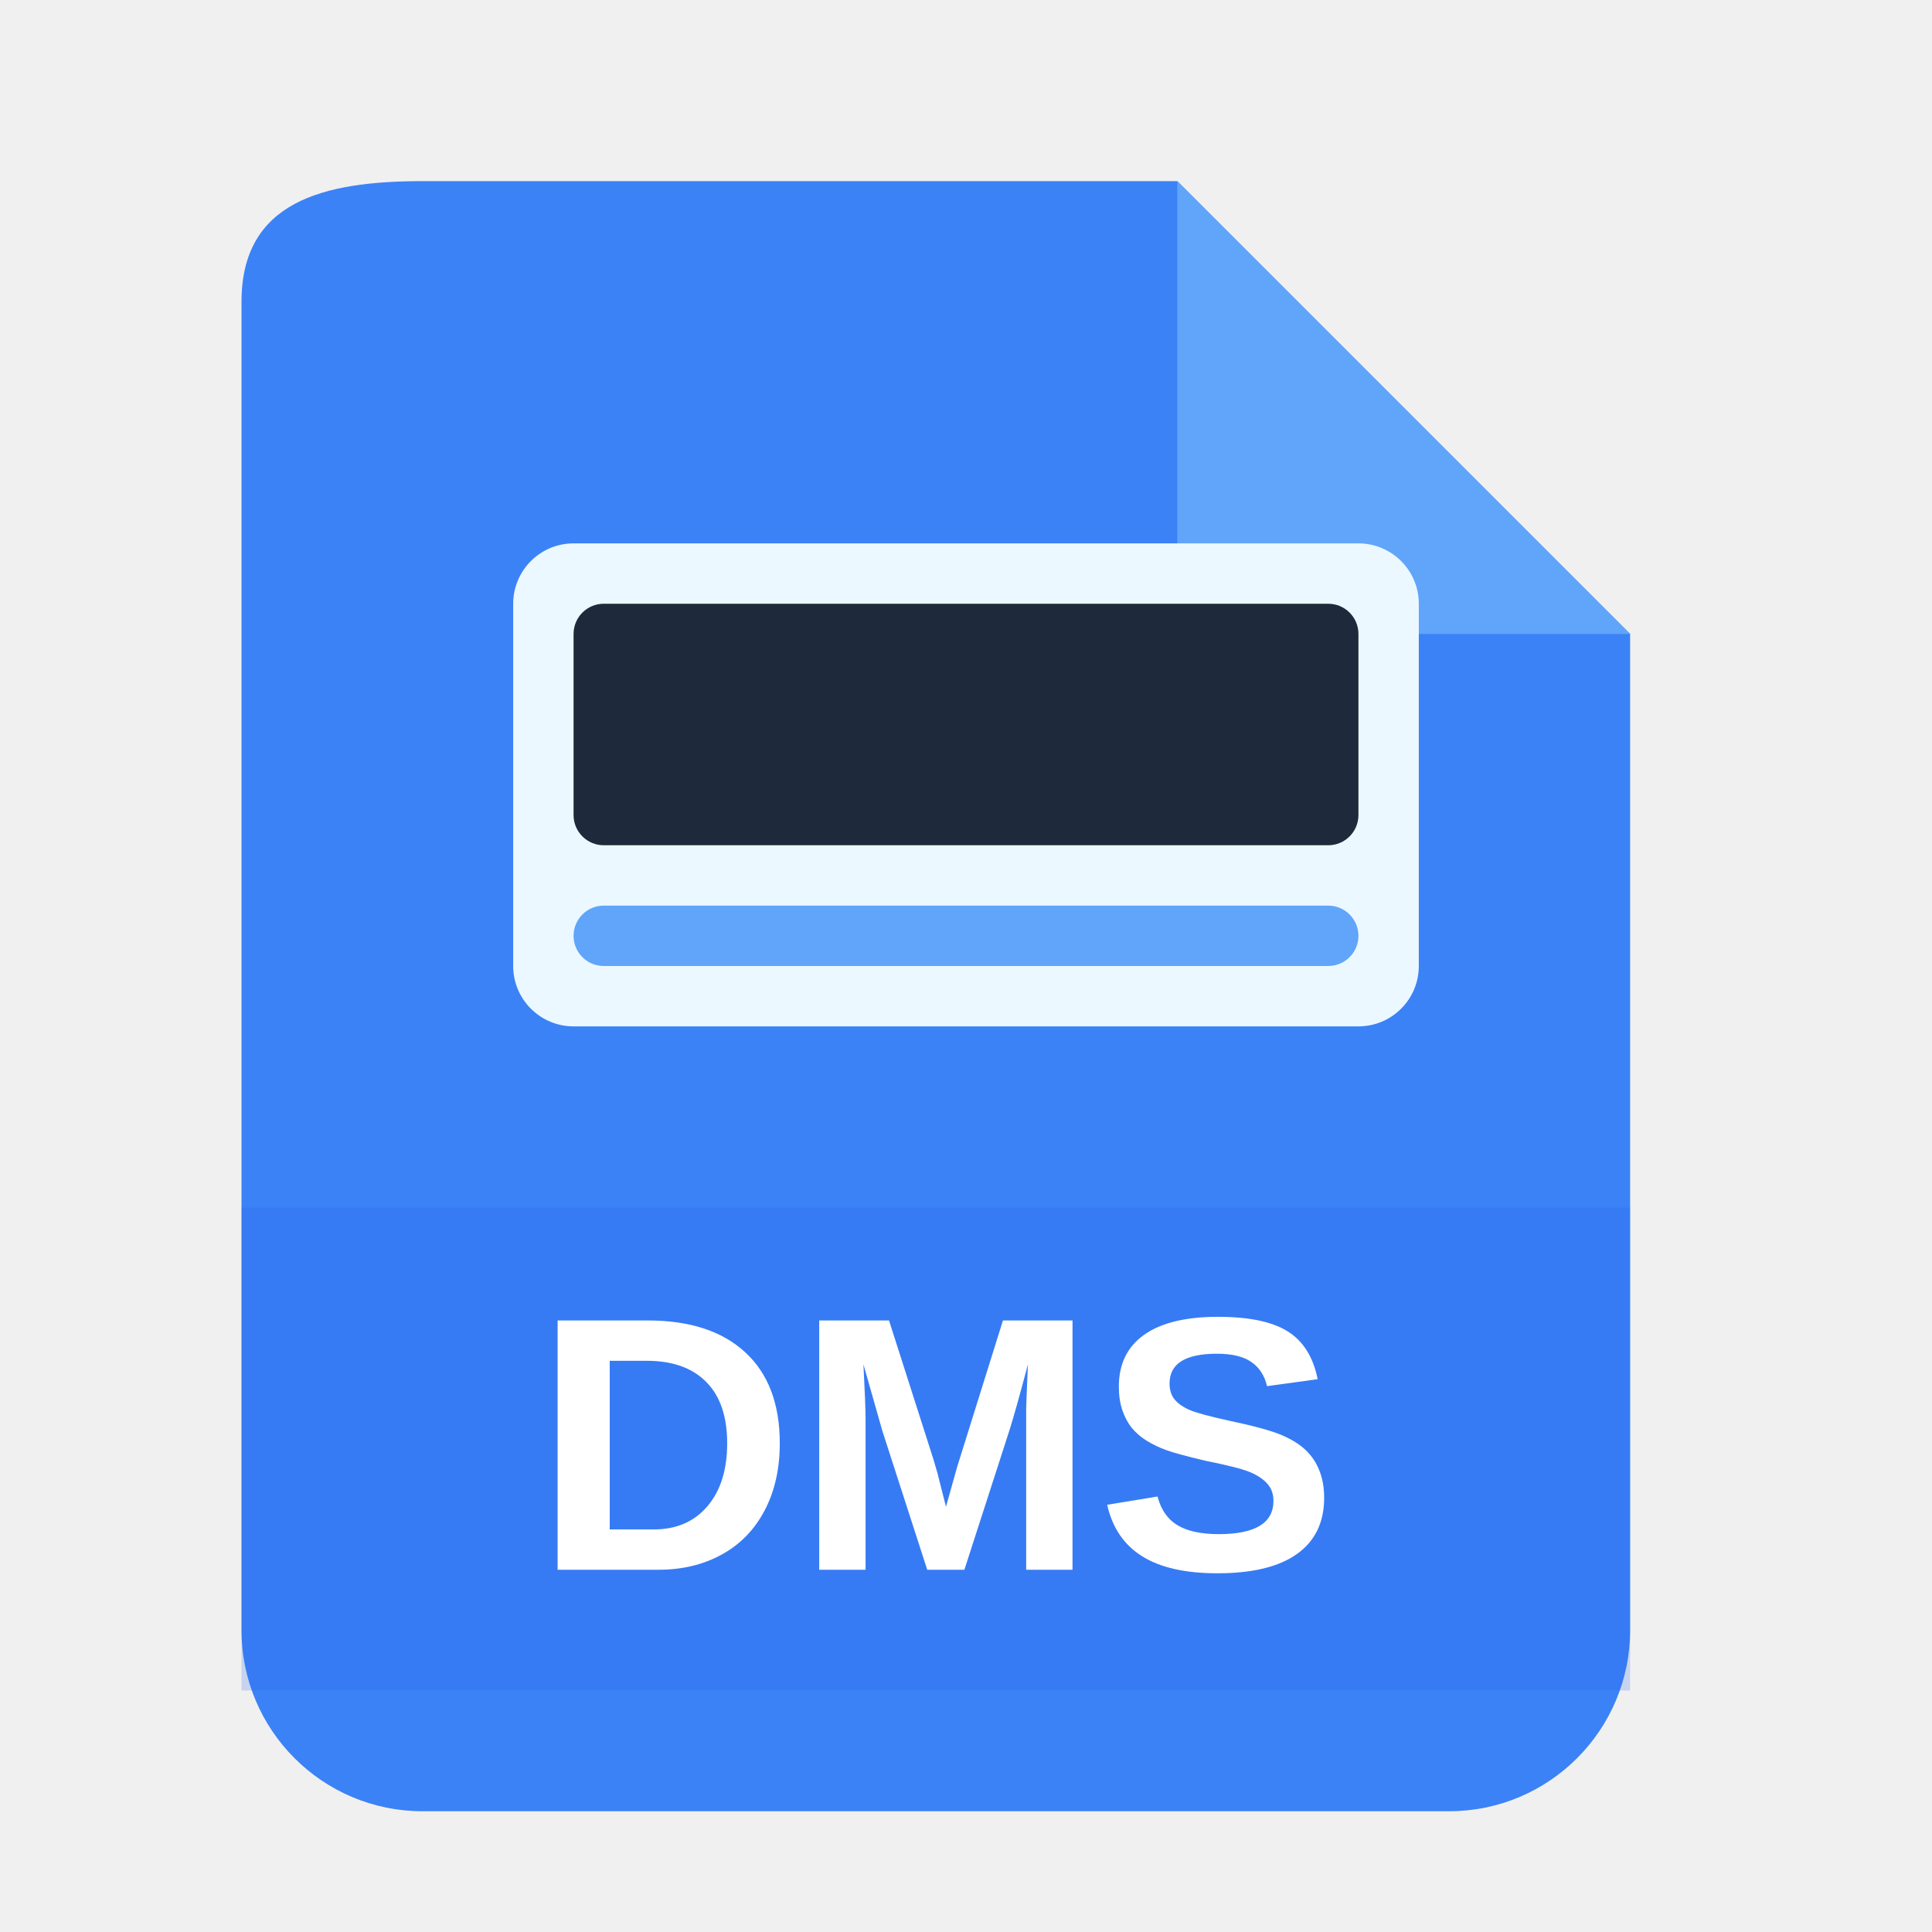
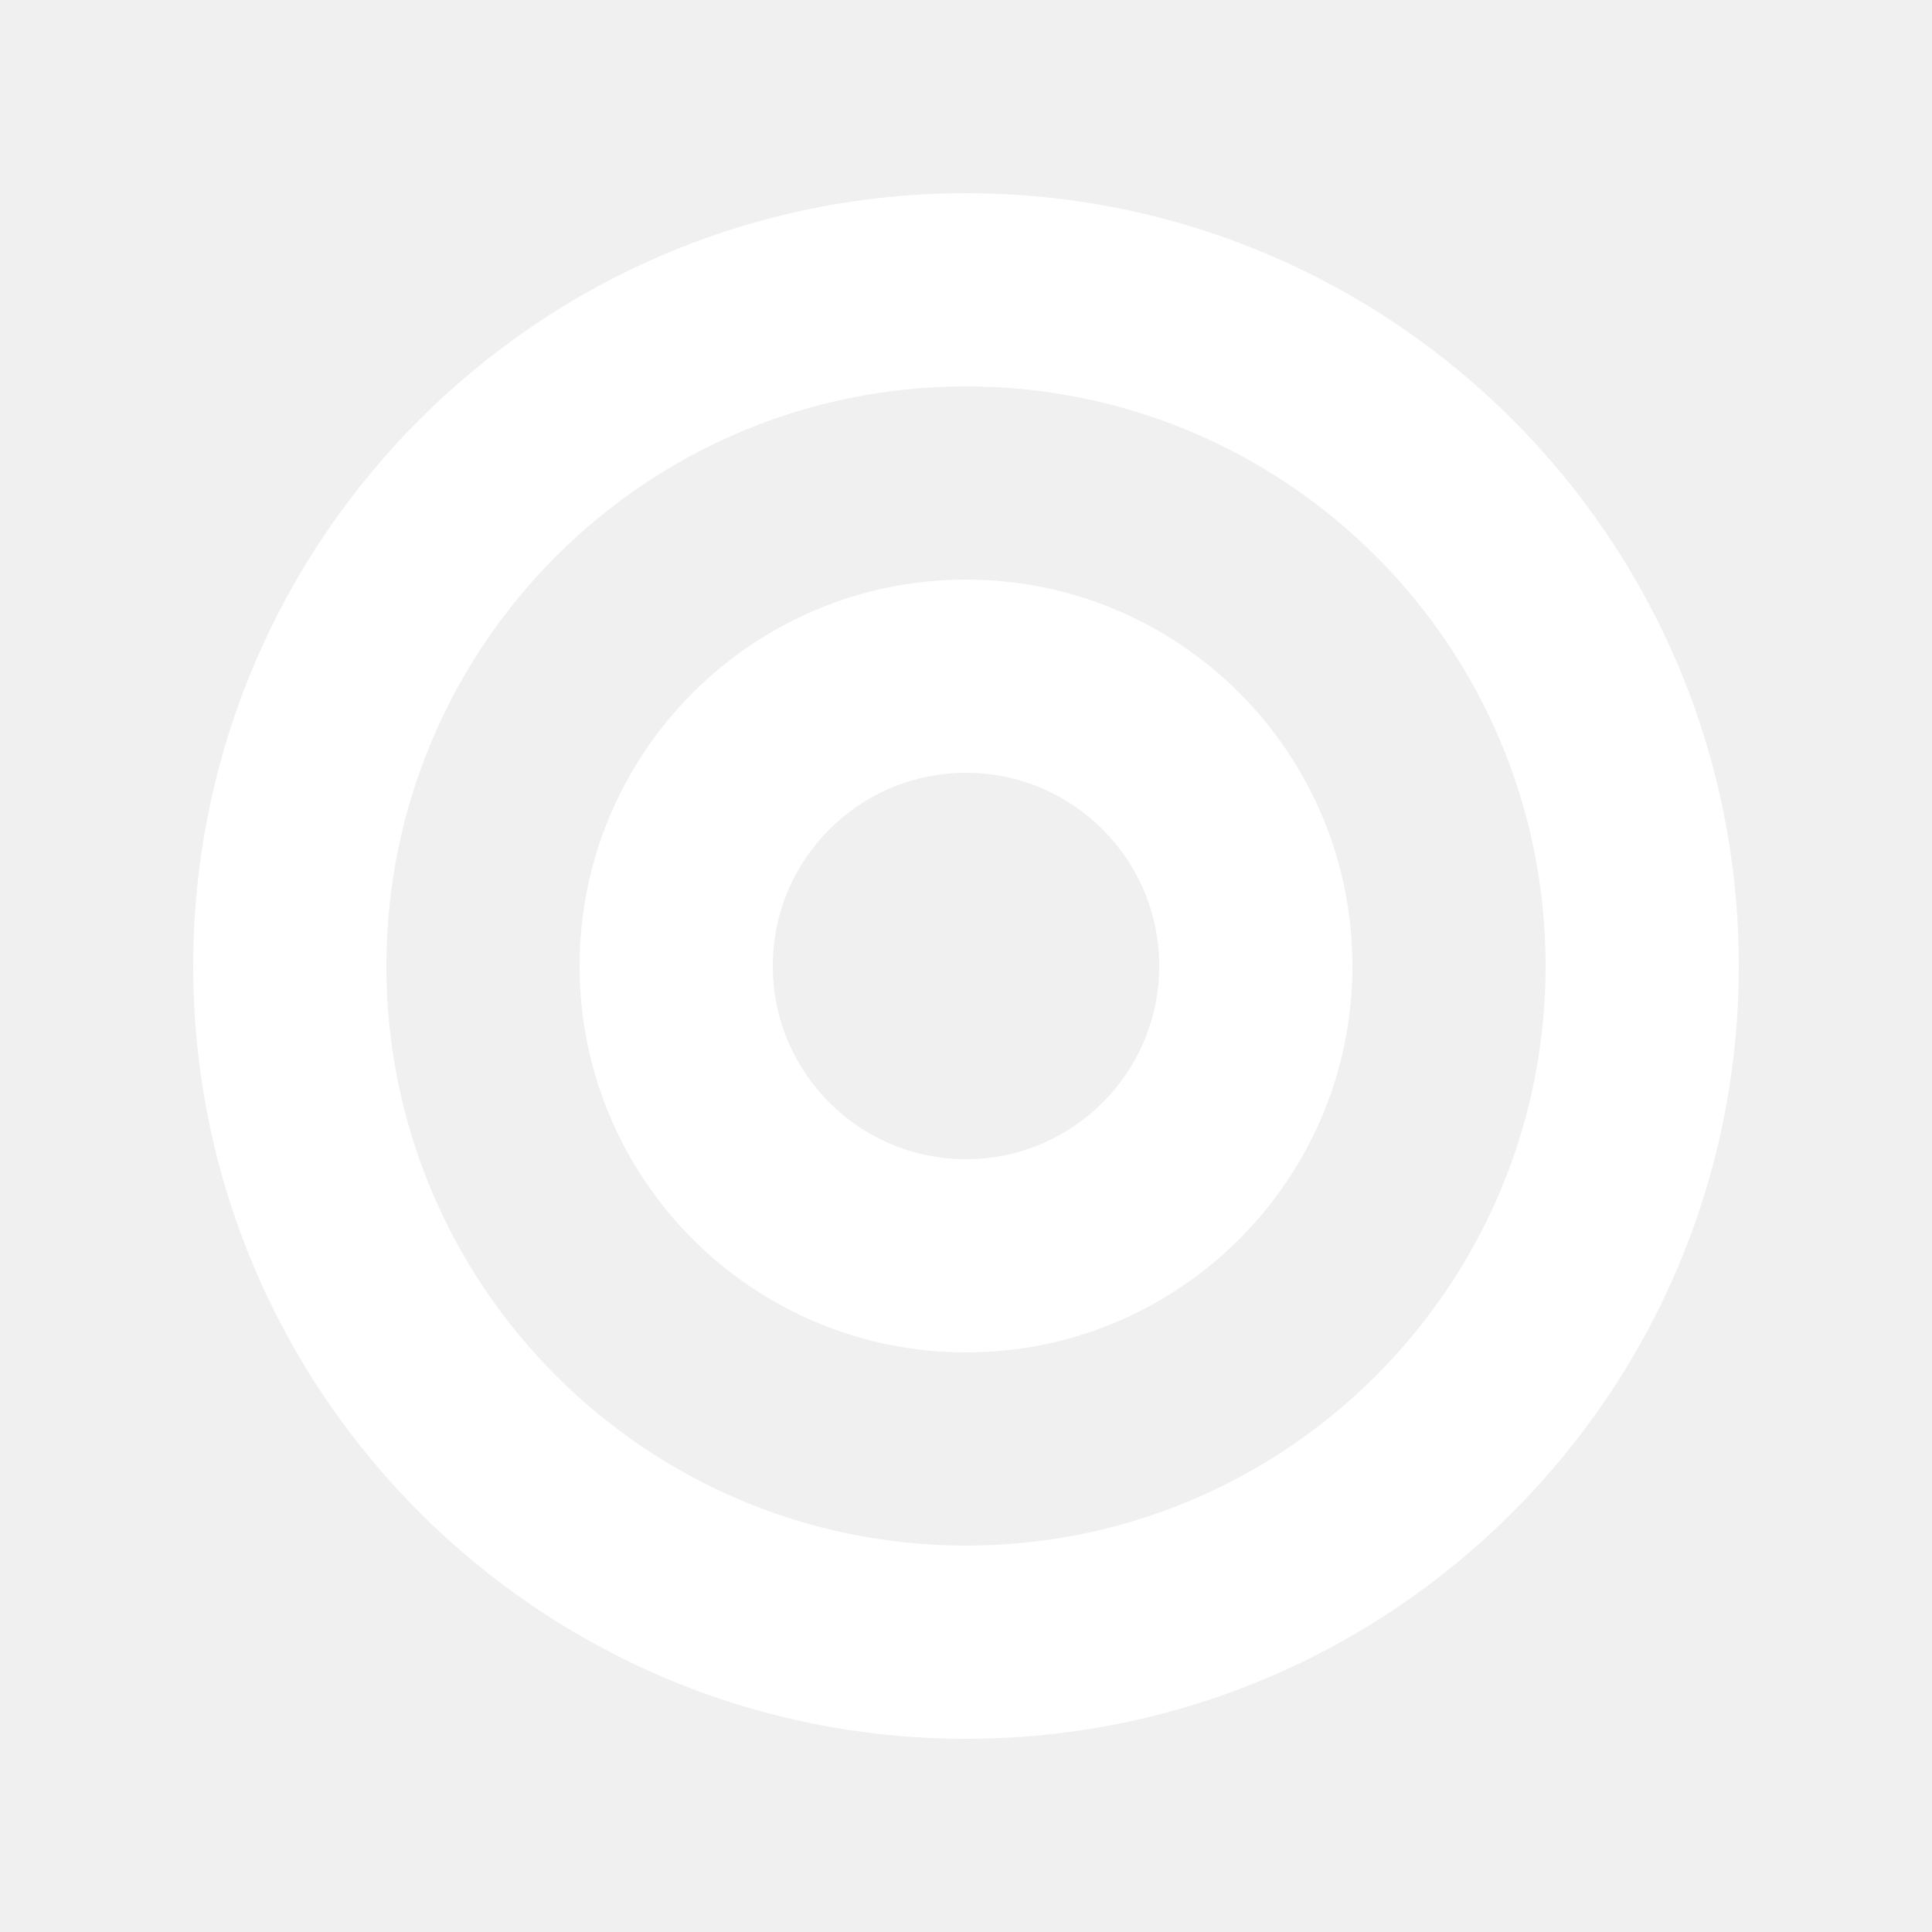
- <svg xmlns="http://www.w3.org/2000/svg" width="256" height="256" viewBox="0 0 256 256" fill="none">
-   <path d="M56 24H156L216 84V216C216 229.255 205.255 240 192 240H56C42.745 240 32 229.255 32 216V40C32 26.745 42.745 24 56 24Z" fill="#3B82F6" />
-   <path d="M156 24V84H216" fill="#60A5FA" />
-   <rect x="68" y="72" width="120" height="64" rx="8" fill="#EBF8FF" />
-   <rect x="76" y="80" width="104" height="32" rx="4" fill="#1E293B" />
-   <rect x="76" y="120" width="104" height="8" rx="4" fill="#60A5FA" />
-   <rect x="32" y="160" width="184" height="64" fill="#2563EB" fill-opacity="0.2" />
-   <text x="124" y="208" font-family="Arial, Helvetica, sans-serif" font-weight="bold" font-size="48" fill="white" text-anchor="middle">DMS</text>
+ <svg xmlns="http://www.w3.org/2000/svg" width="200" height="200" version="1.1" viewBox="0 0 200 200">
+   <rect width="200" height="200" fill="none" />
+   <g fill="#fff">
+     <path d="m100 20c-44.183 0-80 35.817-80 80s35.817 80 80 80 80-35.817 80-80-35.817-80-80-80zm0 20c33.137 0 60 26.863 60 60s-26.863 60-60 60-60-26.863-60-60 26.863-60 60-60z" />
+     <path d="m100 60c-22.091 0-40 17.909-40 40s17.909 40 40 40 40-17.909 40-40-17.909-40-40-40zm0 20c11.046 0 20 8.954 20 20s-8.954 20-20 20-20-8.954-20-20 8.954-20 20-20z" />
+   </g>
</svg>
